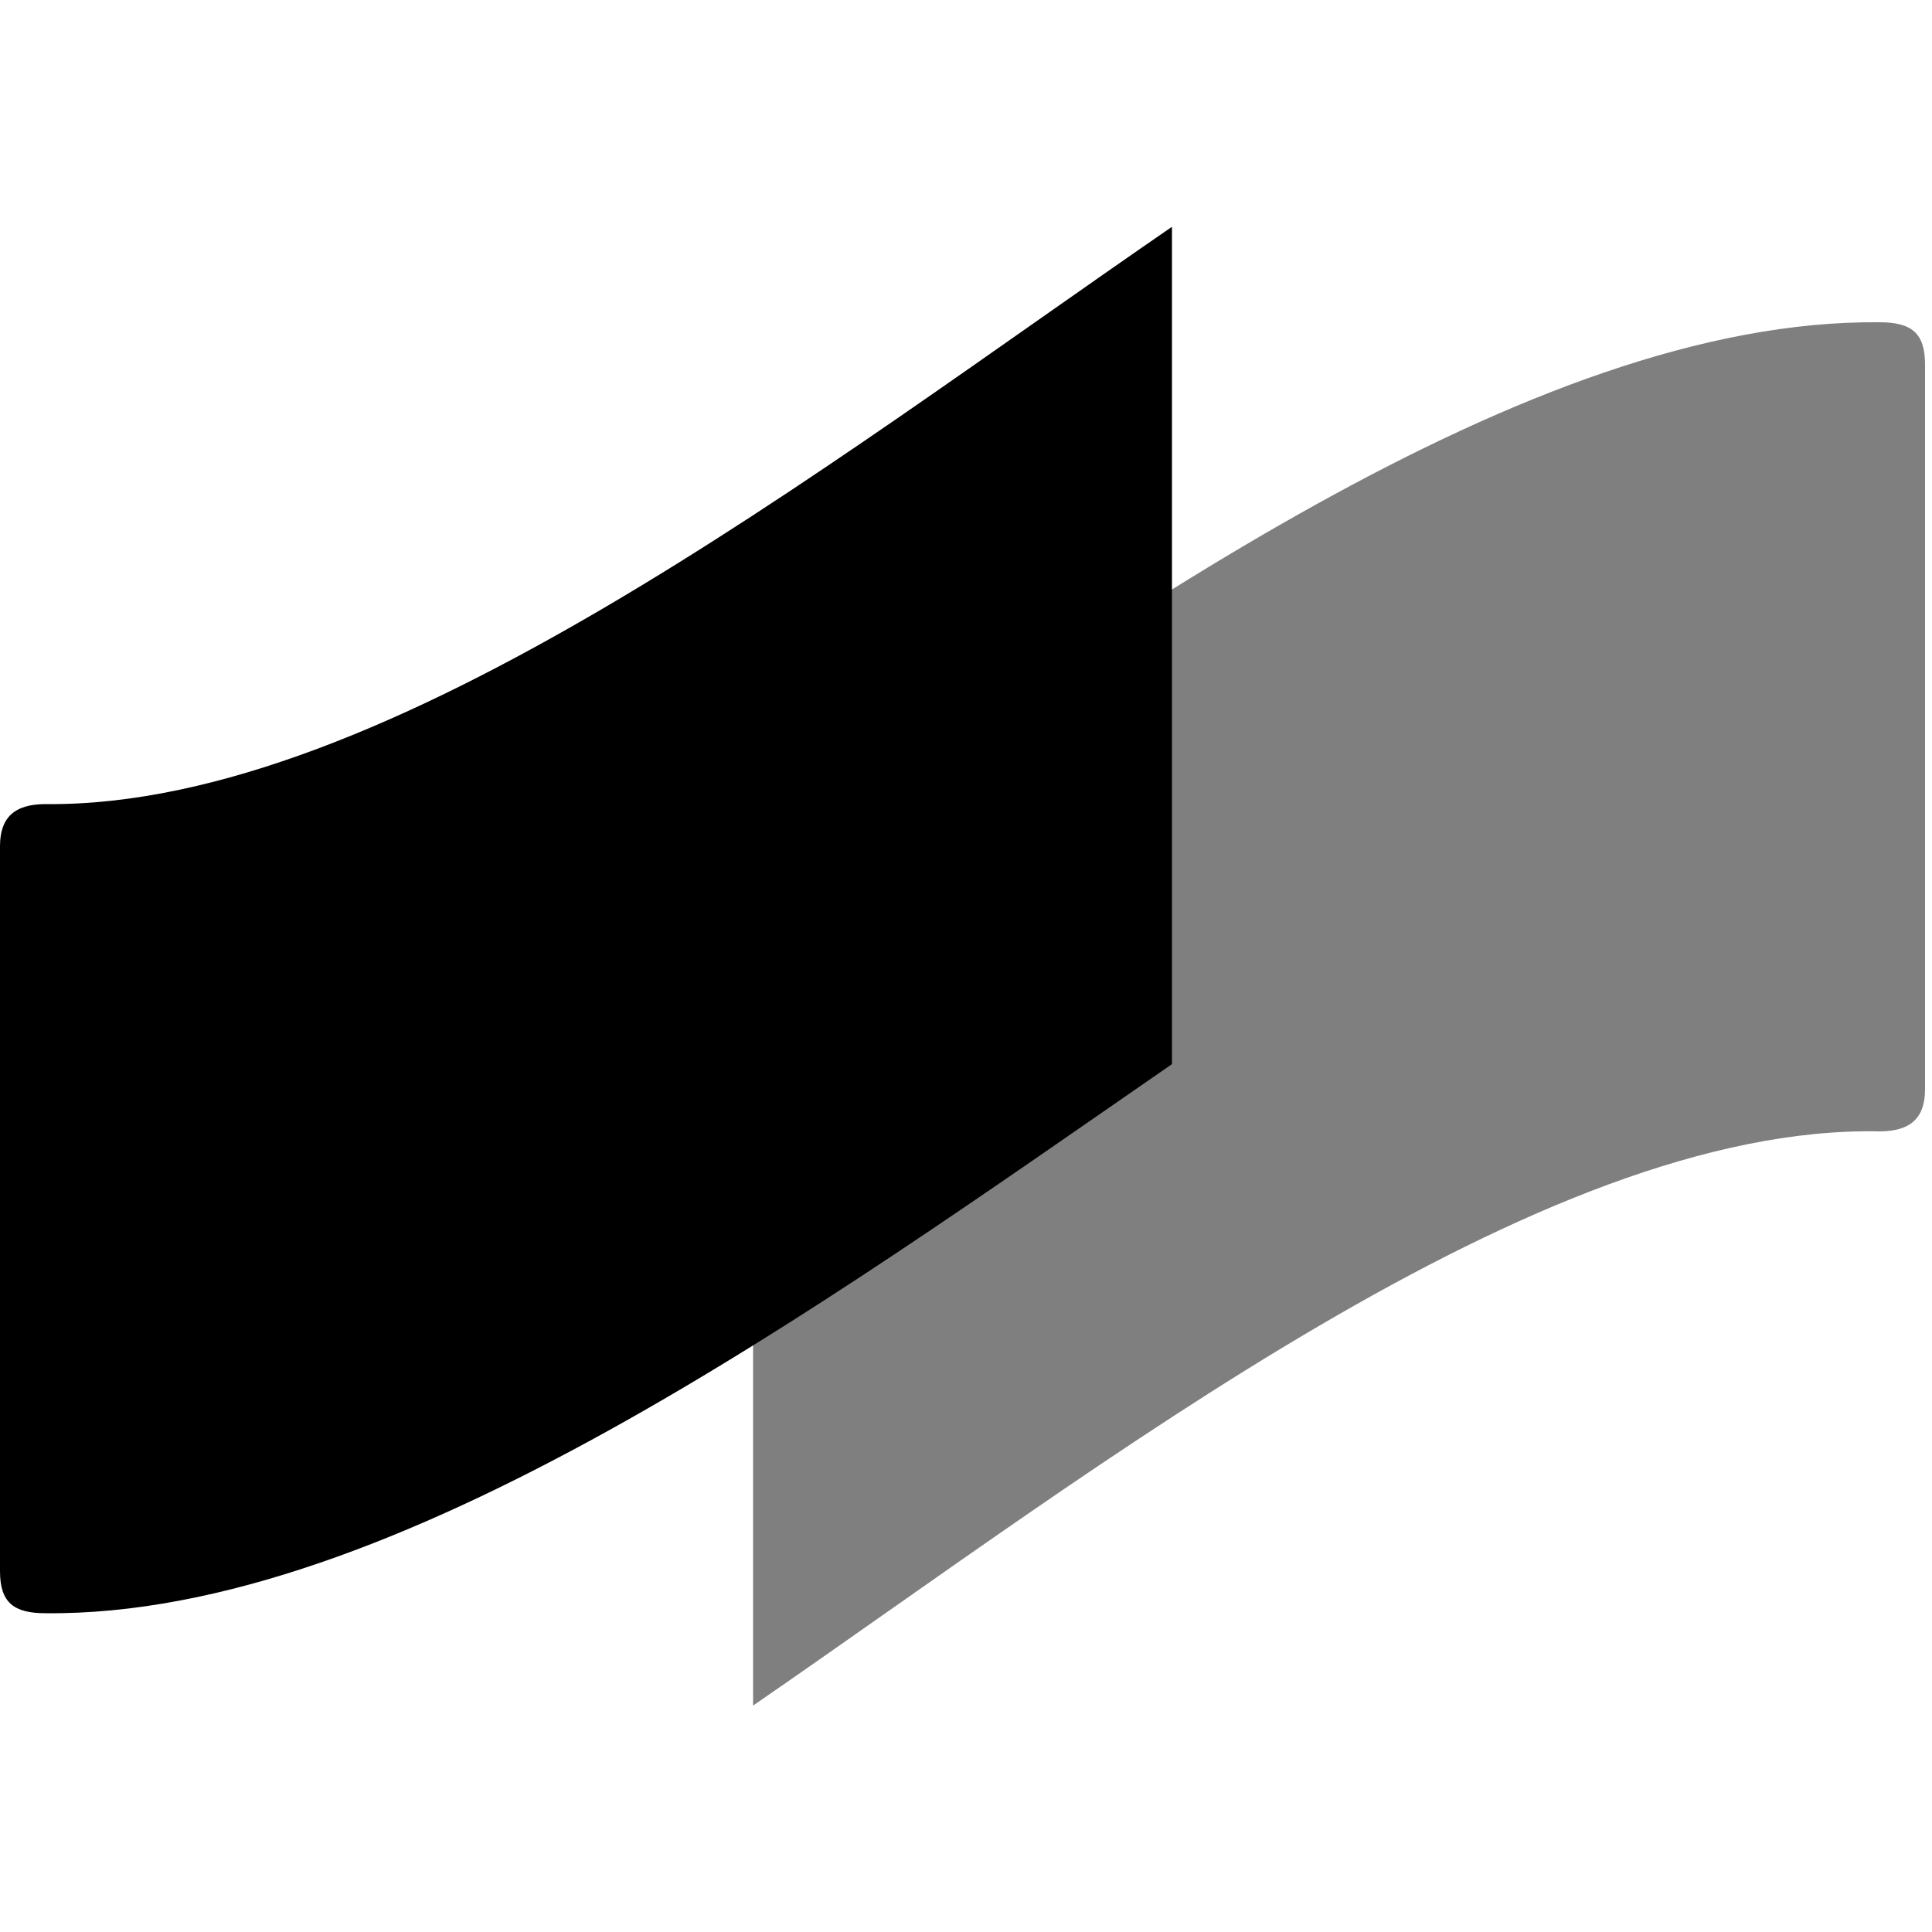
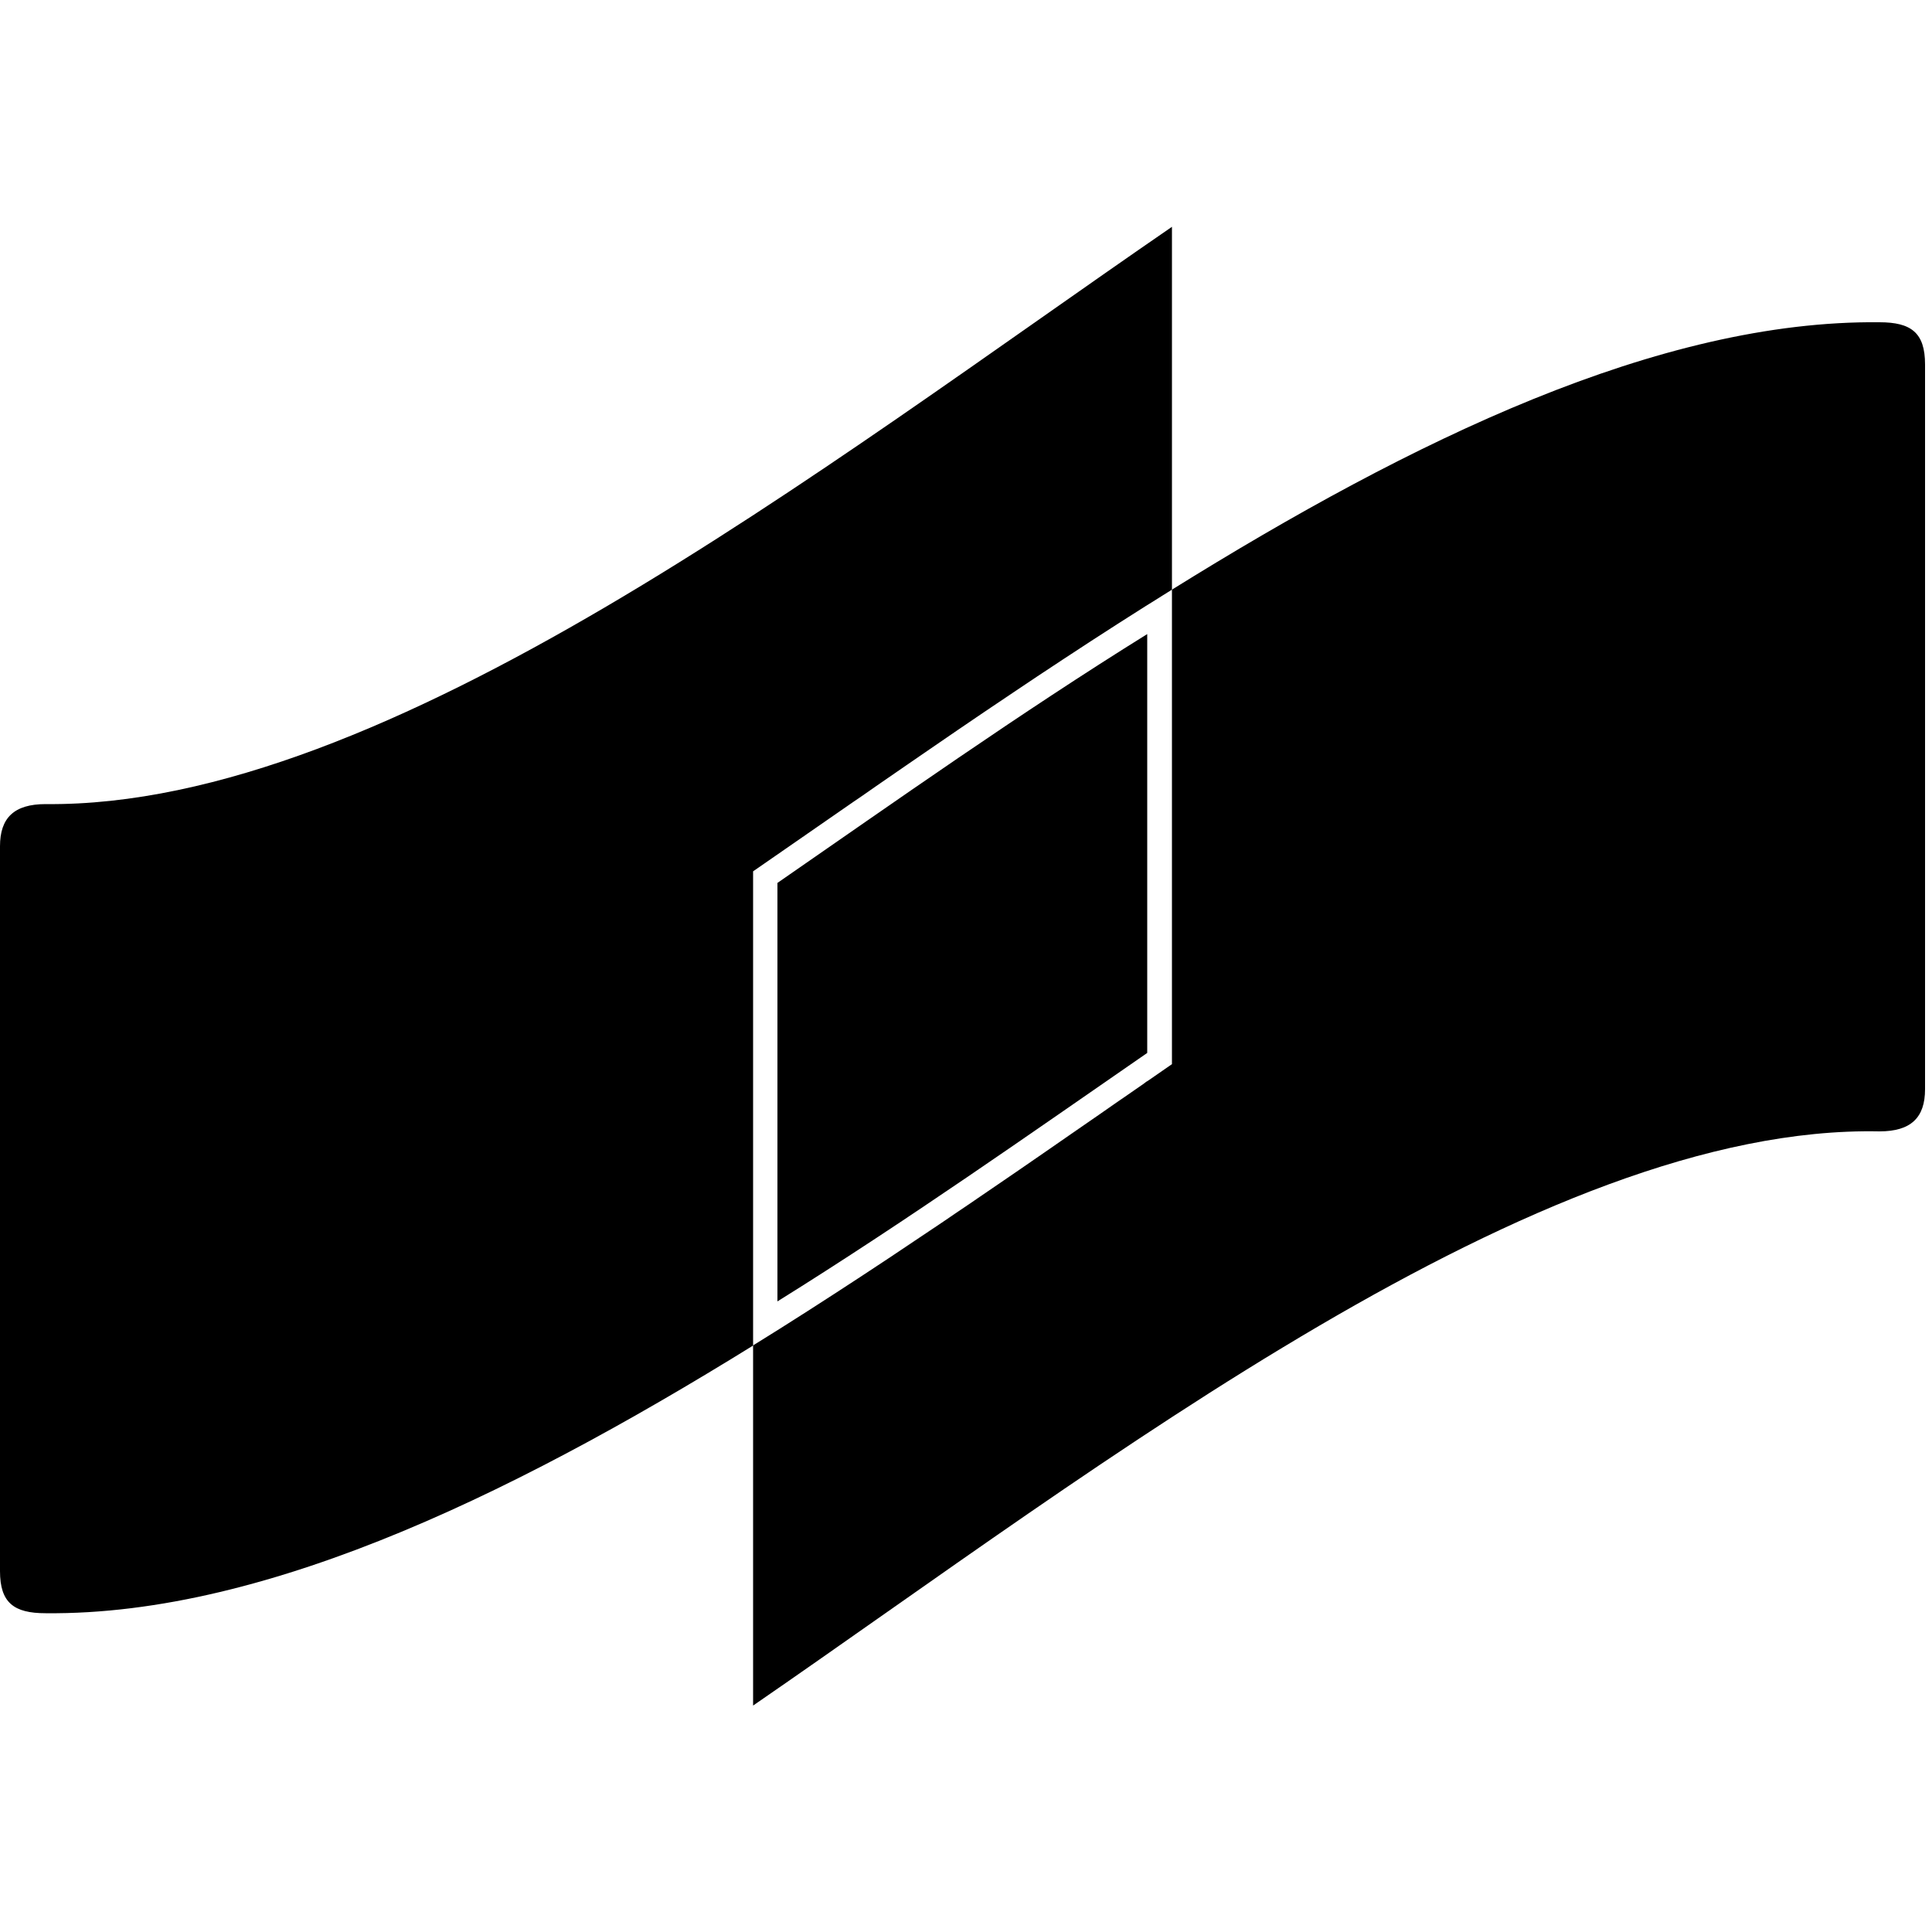
<svg xmlns="http://www.w3.org/2000/svg" version="1.1" id="COTI" x="0px" y="0px" viewBox="0 0 500 500" style="enable-background:new 0 0 500 500;" xml:space="preserve">
-   <style type="text/css">
- 	.st0{opacity:0.5;}
- </style>
-   <path d="M11.8,208.1C3.6,208.1,0,211.7,0,219c0,0,0,164,0,187.6c0,8.2,3.6,10.9,11.8,10.9c90.2,0.9,200.4-79.2,291.5-142.1V58.7  C213.1,120.7,100.2,209,11.8,208.1z" />
-   <path class="st0" d="M486.4,292.8c8.2,0,11.8-3.6,11.8-10.9c0,0,0-164,0-187.6c0-8.2-3.6-10.9-11.8-10.9  c-91.1-0.9-200.4,79.2-291.5,142.1v215.9C285.1,379.3,398.1,291,486.4,292.8z" />
+   <path d="M296.9,272.5V164.1c-33,20.5-65.5,43.5-95.7,64.4v108.3C234.3,316.2,266.8,293.3,296.9,272.5z" />
+   <g>
+     <path d="M271.4,297.5c4-2.8,8.1-5.6,12-8.3C279.4,291.9,275.4,294.7,271.4,297.5z" />
+     <path d="M285.1,288c2-1.4,3.9-2.7,5.9-4.1C289.1,285.3,287.1,286.6,285.1,288z" />
+     <path d="M296,280.5c0.5-0.3,1-0.7,1.5-1C296.9,279.8,296.4,280.1,296,280.5z" />
+     <path d="M11.8,208.1C3.6,208.1,0,211.7,0,219c0,0,0,164,0,187.6c0,8.2,3.6,10.9,11.8,10.9c58.3,0.6,124.9-32.7,189.4-73.2   c-2.1,1.3-4.2,2.6-6.3,3.9V225.5c34.2-23.6,71-49.7,108.4-72.9V58.7C213.1,120.7,100.2,209,11.8,208.1z" />
+     <path d="M257.8,306.8c4.1-2.8,8.1-5.5,12.1-8.3C265.9,301.3,261.9,304,257.8,306.8z" />
+     <path d="M202.6,343.3c4.2-2.6,8.4-5.3,12.5-8C211,338,206.8,340.7,202.6,343.3z" />
+     <path d="M244.3,316c4.1-2.8,8.2-5.5,12.2-8.3C252.4,310.5,248.4,313.3,244.3,316z" />
+     <path d="M216.6,334.4c4.2-2.7,8.3-5.4,12.5-8.2C224.9,329,220.8,331.7,216.6,334.4z" />
+     <path d="M230.5,325.3c4.1-2.7,8.2-5.5,12.3-8.3C238.7,319.8,234.6,322.5,230.5,325.3z" />
+   </g>
+   <g>
+     <path d="M255.3,183.9c4.1-2.8,8.3-5.6,12.4-8.4C263.6,178.3,259.5,181.1,255.3,183.9z" />
+     <path d="M228.2,202.4c4-2.8,8.1-5.6,12.2-8.4C236.3,196.8,232.3,199.6,228.2,202.4z" />
+     <path d="M241.7,193.1c4.1-2.8,8.2-5.6,12.3-8.4C249.9,187.5,245.8,190.3,241.7,193.1z" />
+     <path d="M296.9,156.6c2.1-1.3,4.2-2.7,6.4-4C301.2,153.9,299,155.2,296.9,156.6z" />
+     <path d="M283,165.5c4.2-2.7,8.4-5.4,12.6-8.1C291.4,160.1,287.2,162.8,283,165.5z" />
+     <path d="M269.1,174.6c4.2-2.8,8.3-5.5,12.5-8.2C277.4,169.1,273.2,171.9,269.1,174.6z" />
+     <path d="M200.8,221.4c0.5-0.3,1-0.7,1.4-1C201.7,220.8,201.2,221.1,200.8,221.4z" />
+     <path d="M221,207.4c2-1.4,3.9-2.7,5.9-4.1C224.9,204.7,223,206.1,221,207.4z" />
+     <path d="M486.4,83.4c-56.9-0.6-120.9,30.5-183.1,69.2v122.8c-34.1,23.6-71,49.6-108.4,72.8v93.2c90.2-62.1,203.2-150.4,291.5-148.6   c8.2,0,11.8-3.6,11.8-10.9c0,0,0-164,0-187.6C498.2,86.1,494.6,83.4,486.4,83.4z" />
+     <path d="M214.8,211.7c2.1-1.4,4.1-2.9,6.2-4.3C218.9,208.8,216.9,210.3,214.8,211.7z" />
+     <path d="M207.8,216.6c0.2-0.1,0.3-0.2,0.5-0.4C208.2,216.3,208,216.4,207.8,216.6z" />
+   </g>
</svg>
